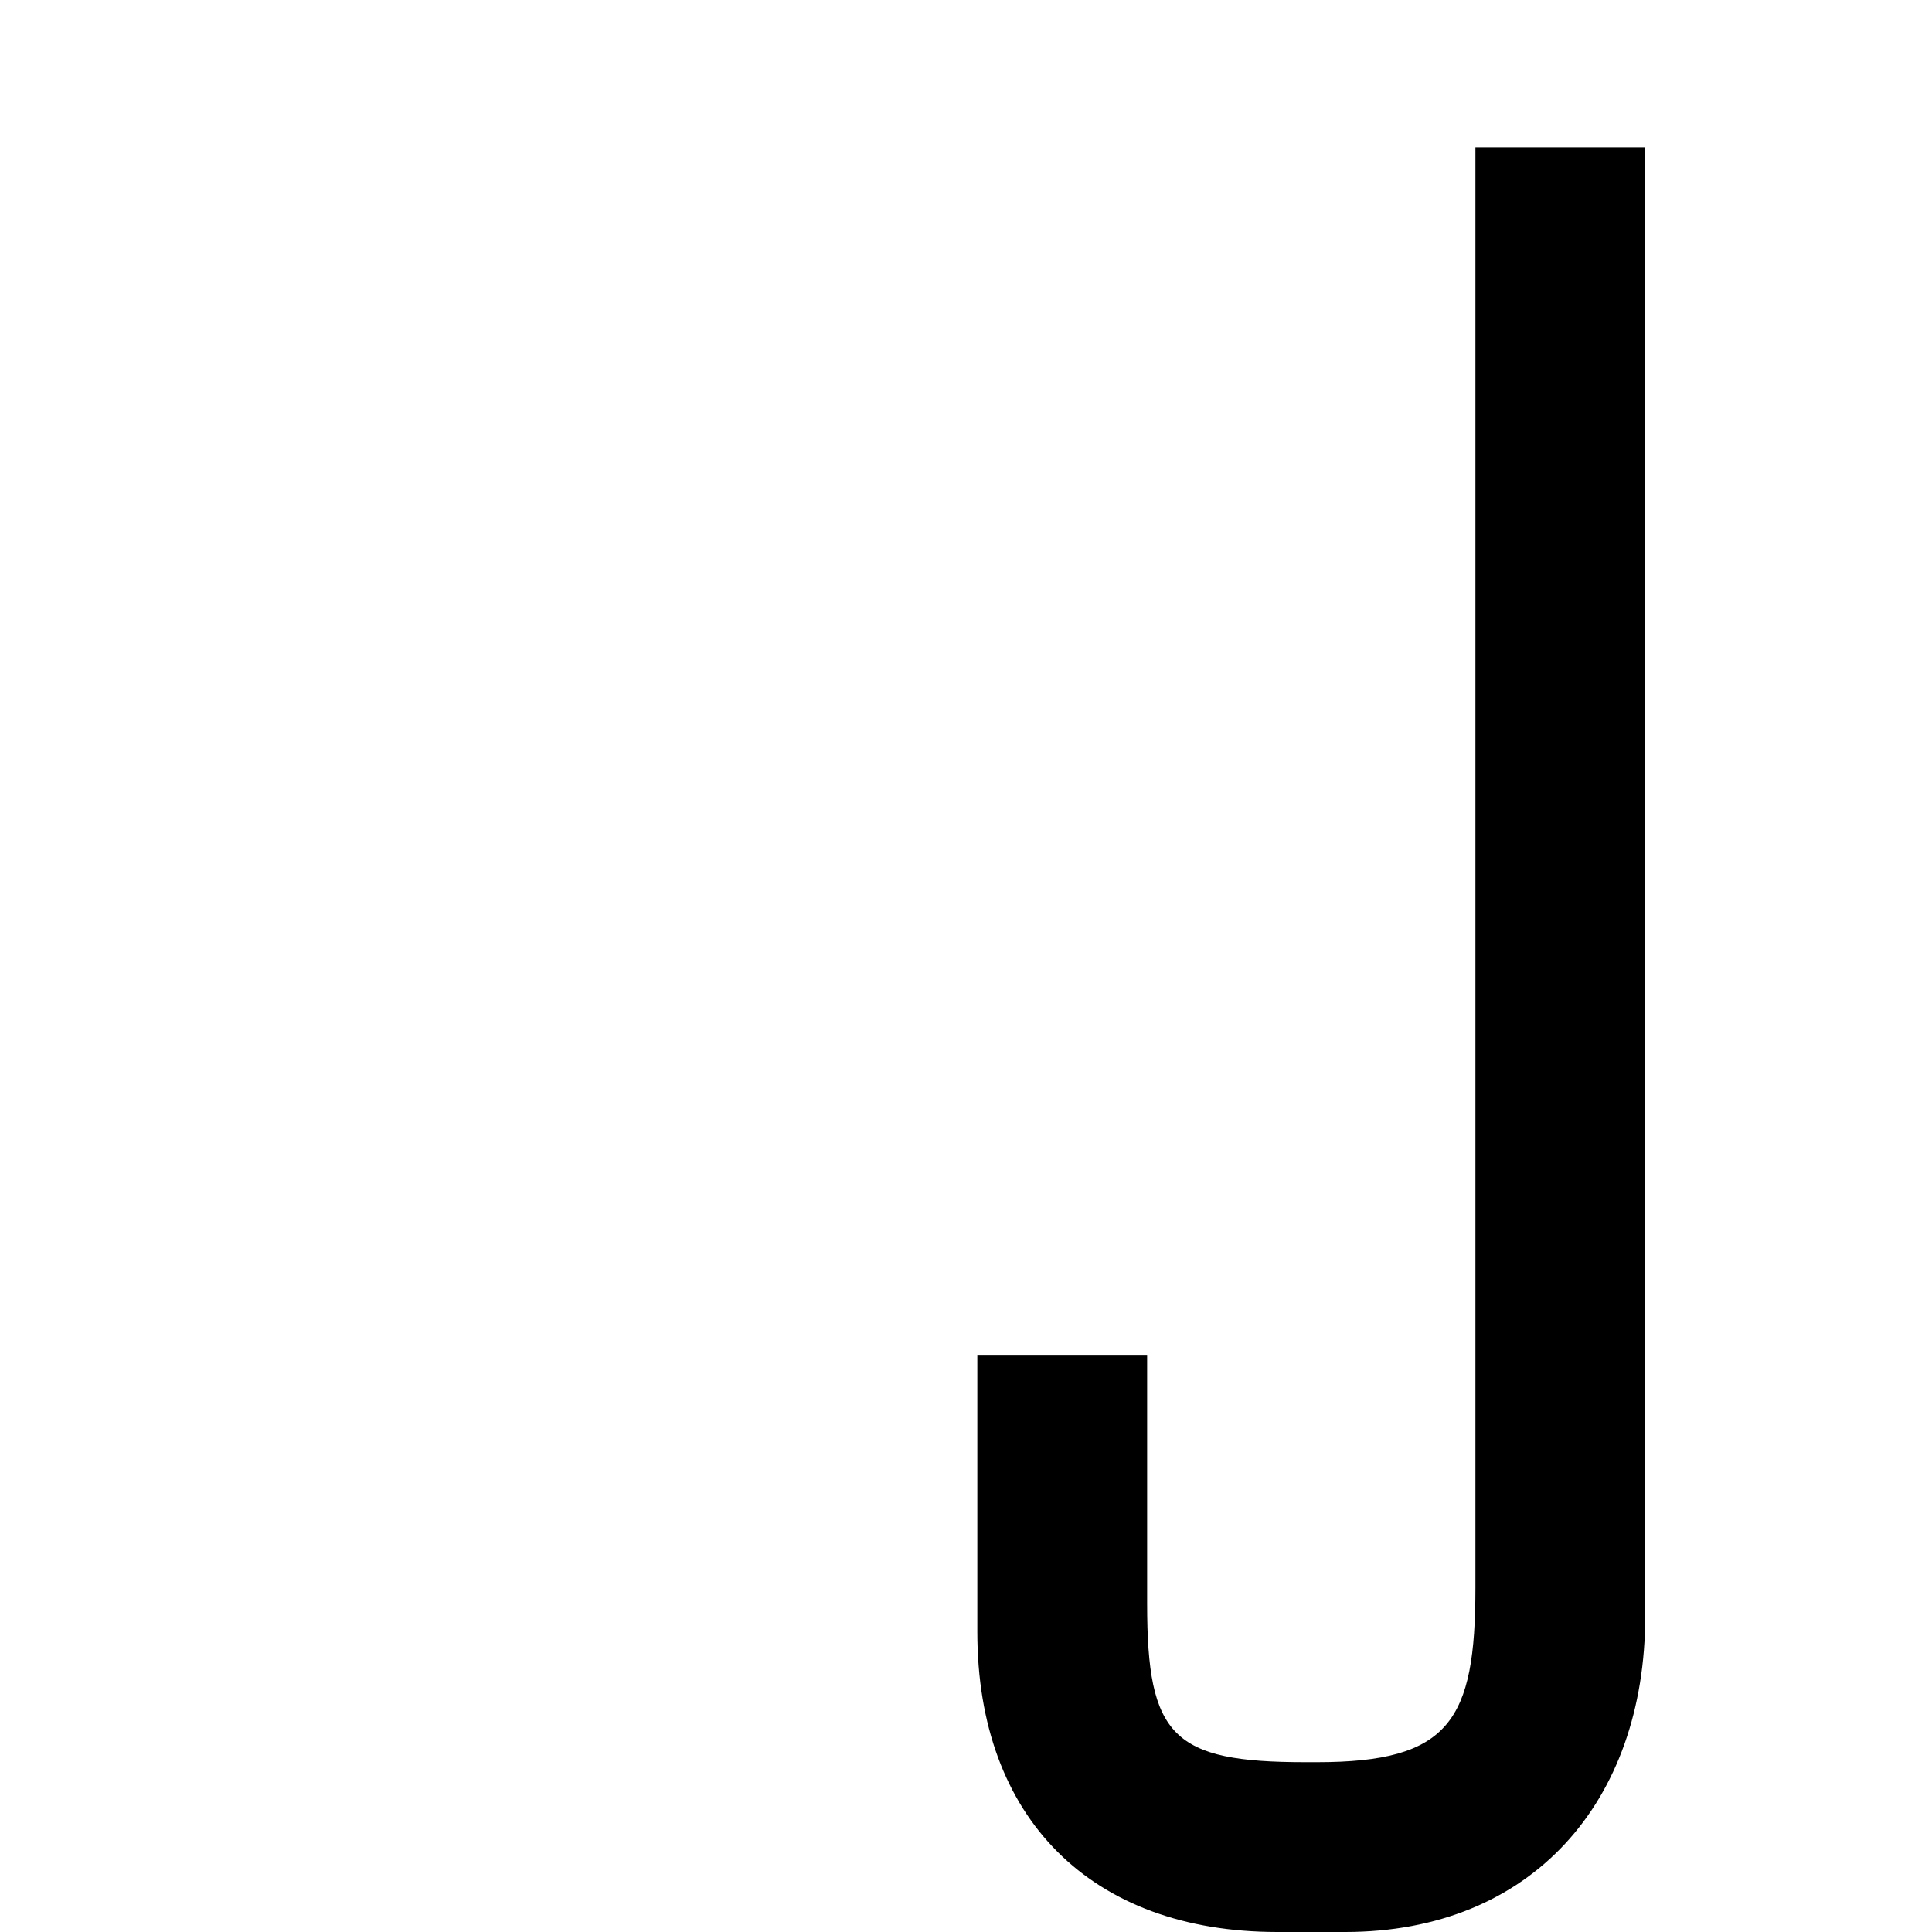
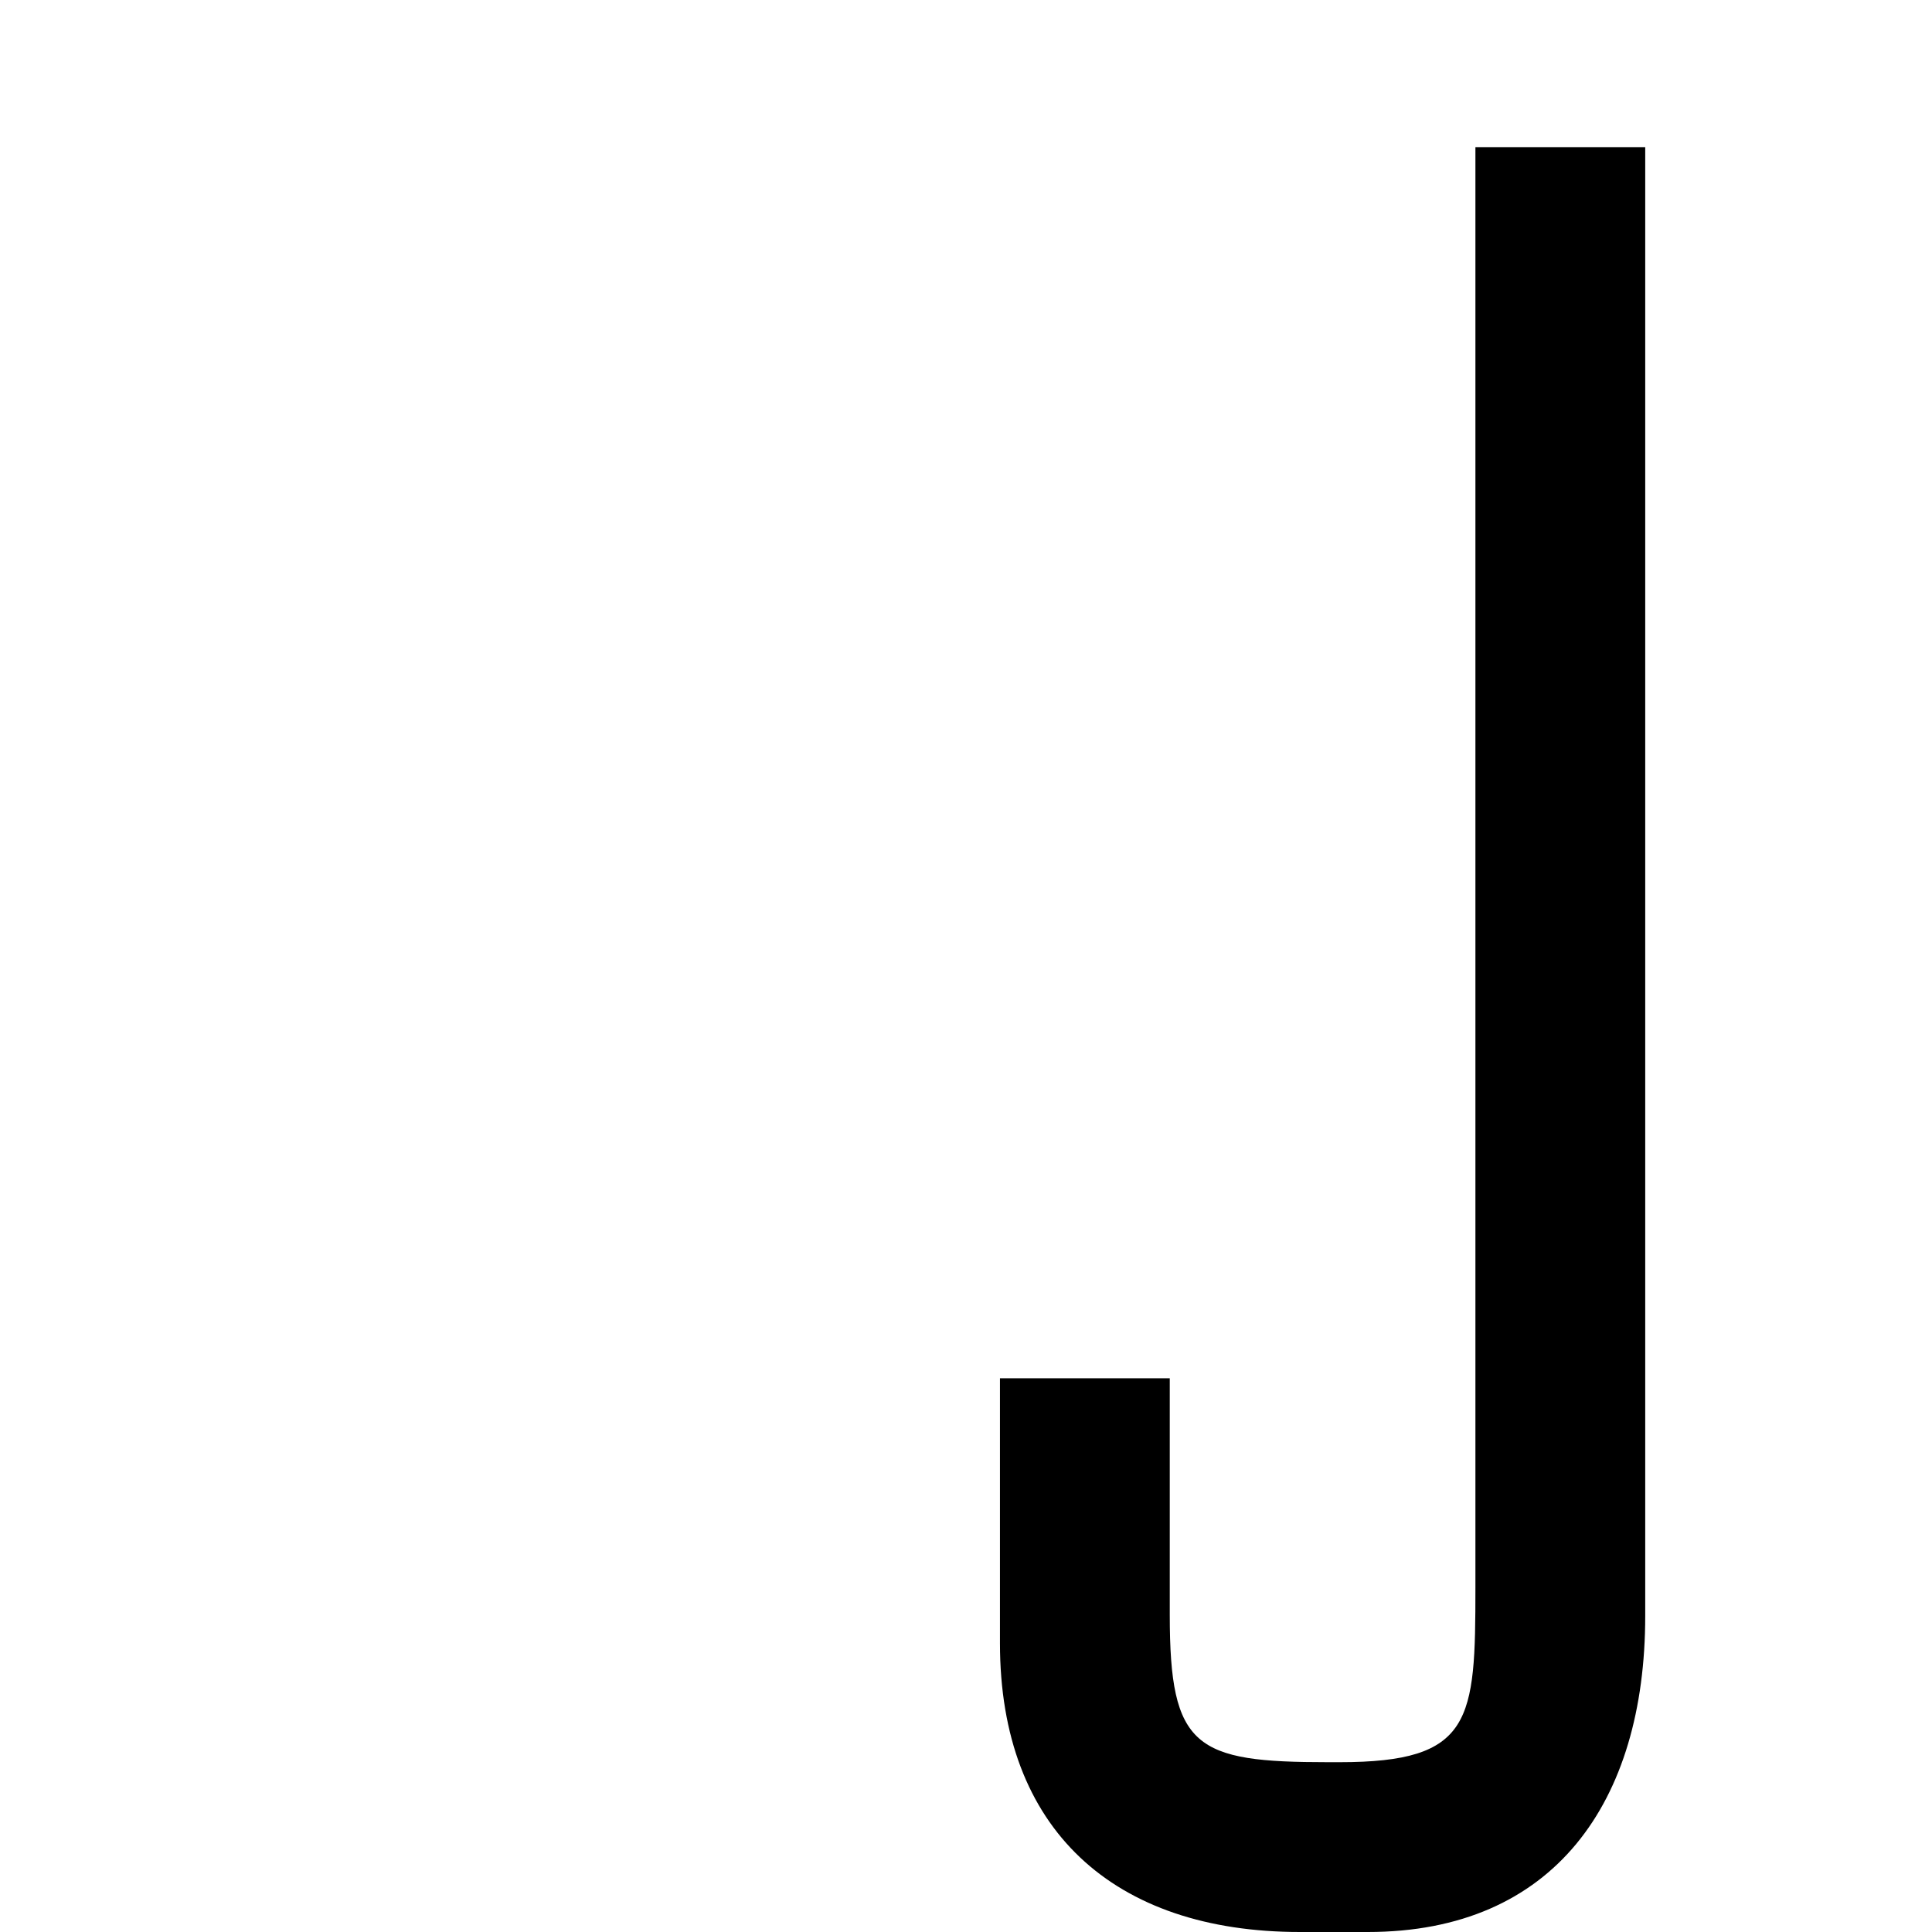
<svg xmlns="http://www.w3.org/2000/svg" width="2048" height="2048">
-   <path id="path1" fill="#000000" stroke="none" d="M 1564 156 L 1564 1683 C 1564 1823.946 1536.961 1868 1396 1868 L 1384 1868 C 1243.054 1868 1216 1840.961 1216 1700 L 1216 1437 L 1036 1437 L 1036 1658 L 1036 1730 C 1036 1927.338 1156.647 2048 1354 2048 L 1426 2048 C 1623.338 2048 1744 1910.353 1744 1713 L 1744 156 Z" />
+   <path id="path1" fill="#000000" stroke="none" d="M 1564 156 L 1564 1683 C 1564 1823.946 1560.961 1868 1420 1868 L 1408 1868 C 1267.054 1868 1240 1852.961 1240 1712 L 1240 1461 L 1060 1461 L 1060 1742 C 1060 1939.338 1180.647 2048 1378 2048 L 1450 2048 C 1647.338 2048 1744 1910.353 1744 1713 L 1744 156 Z" />
</svg>
